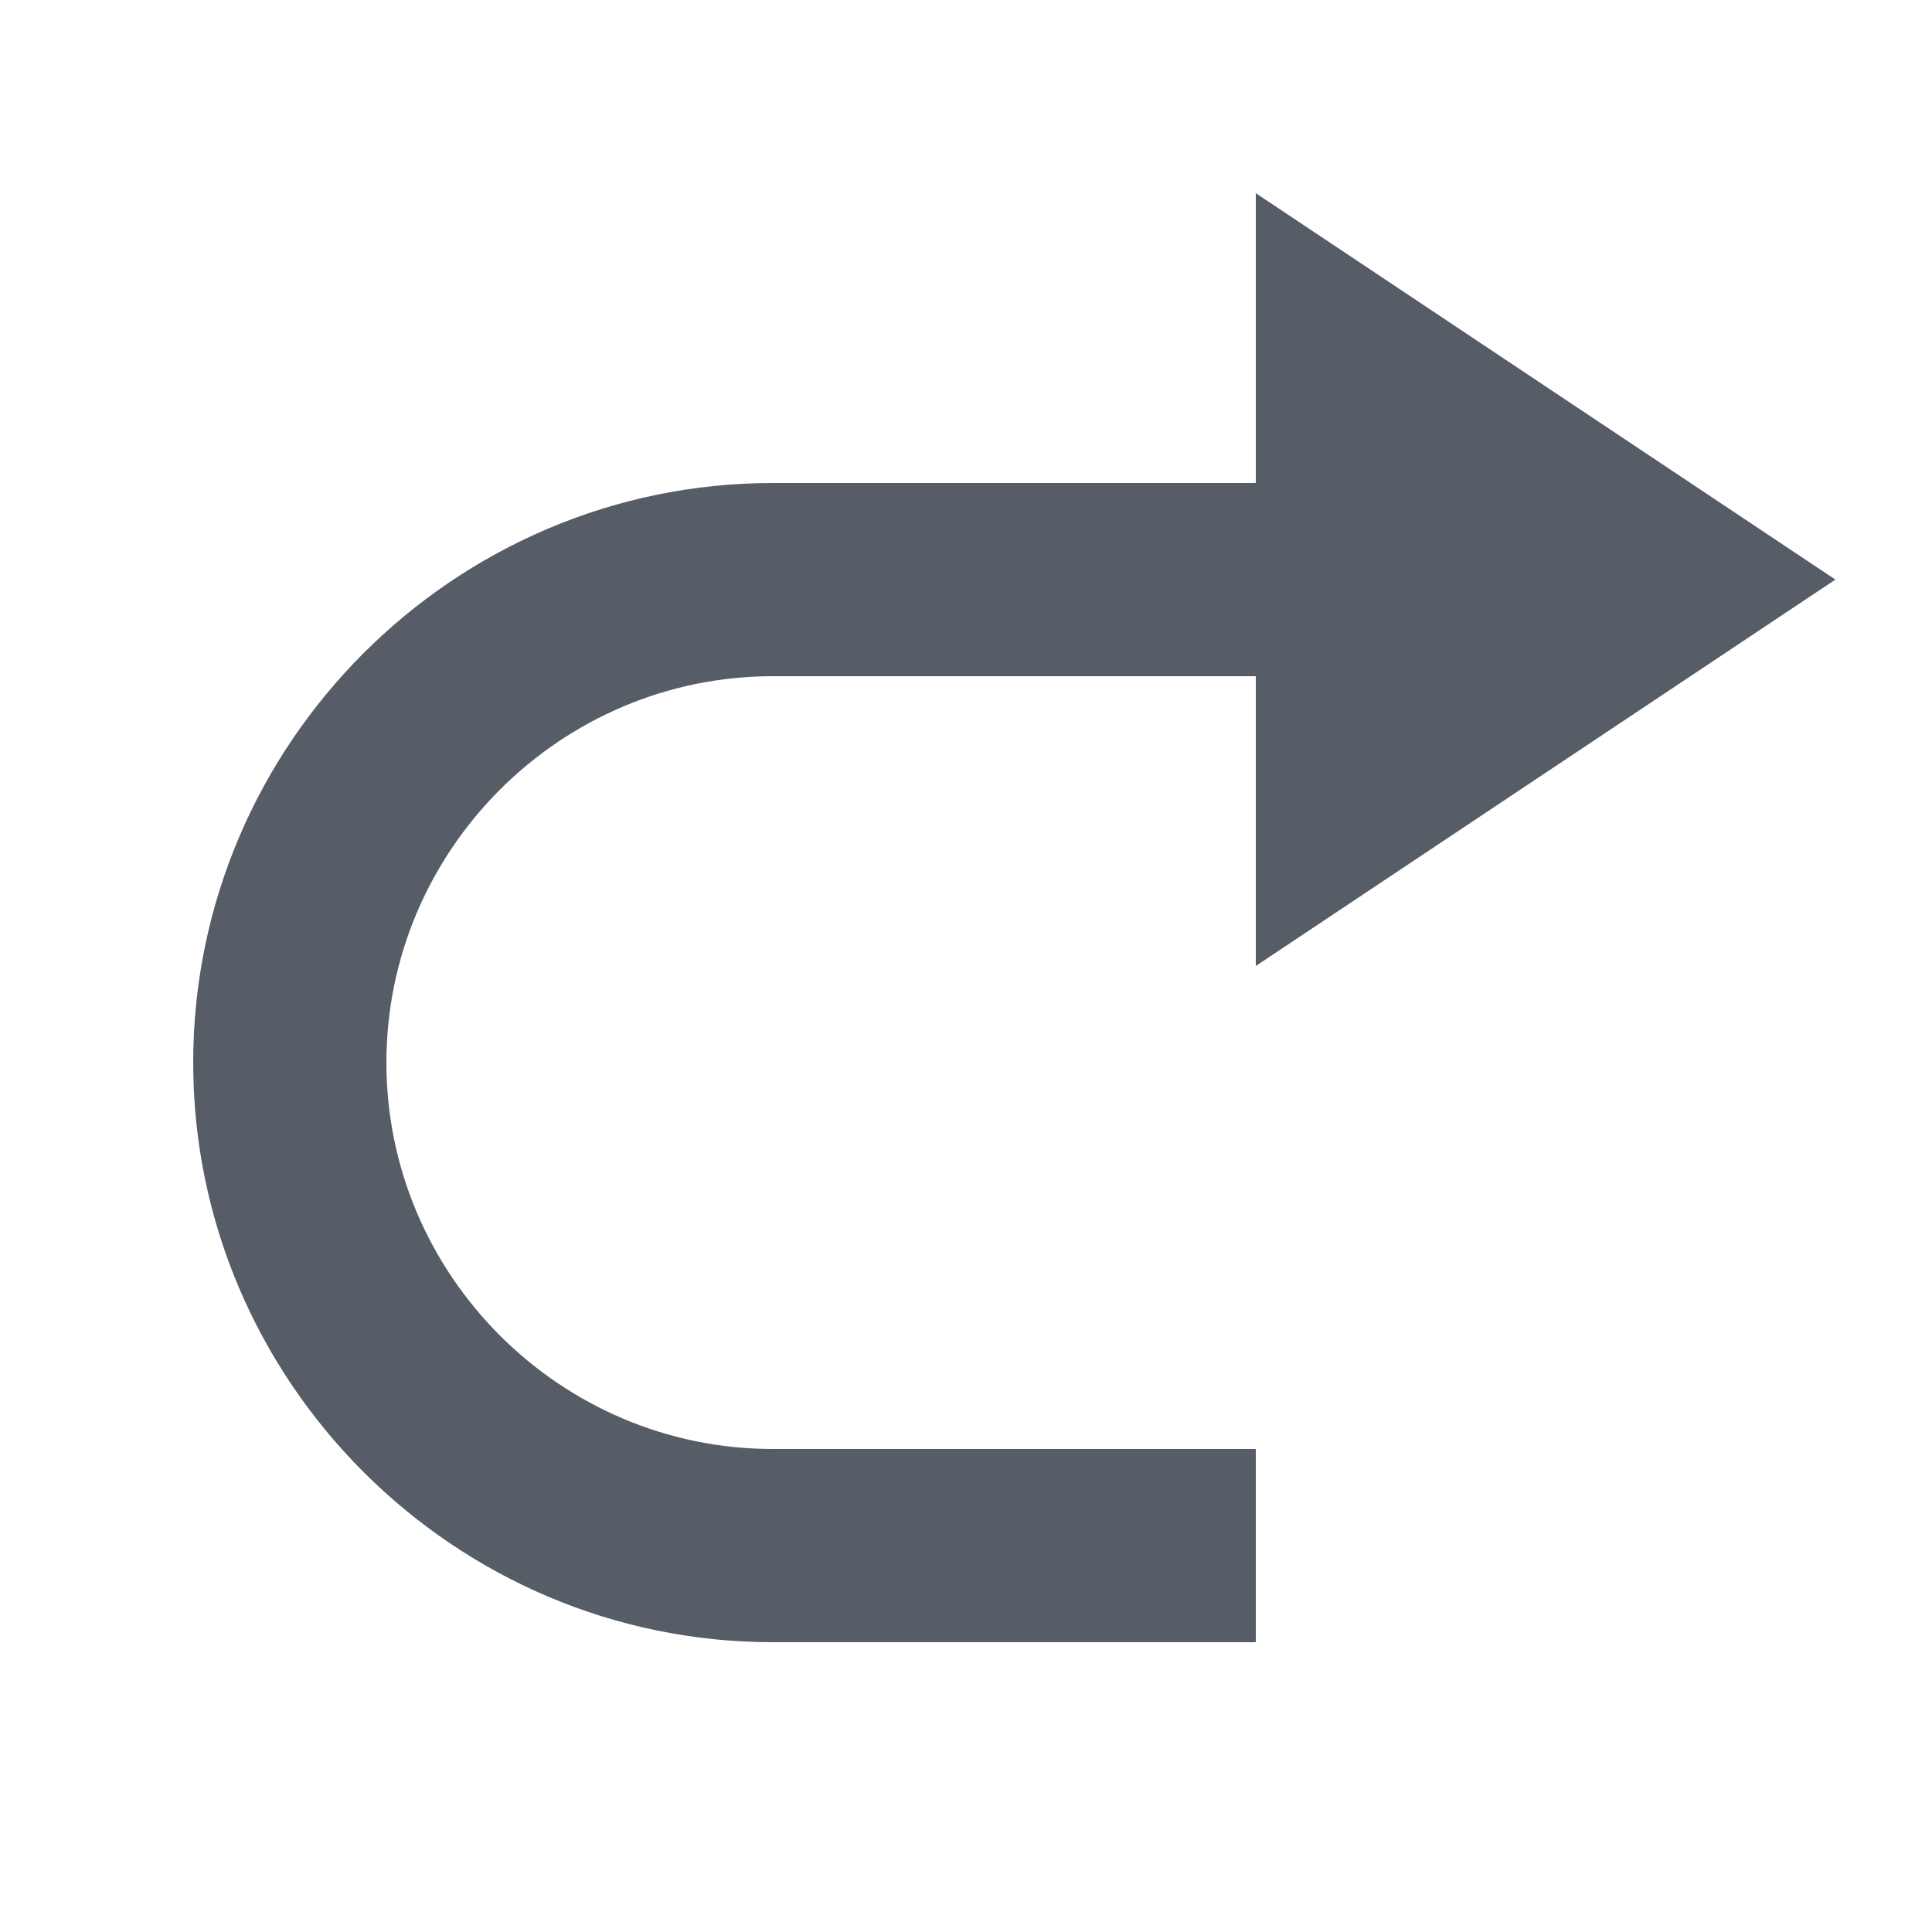
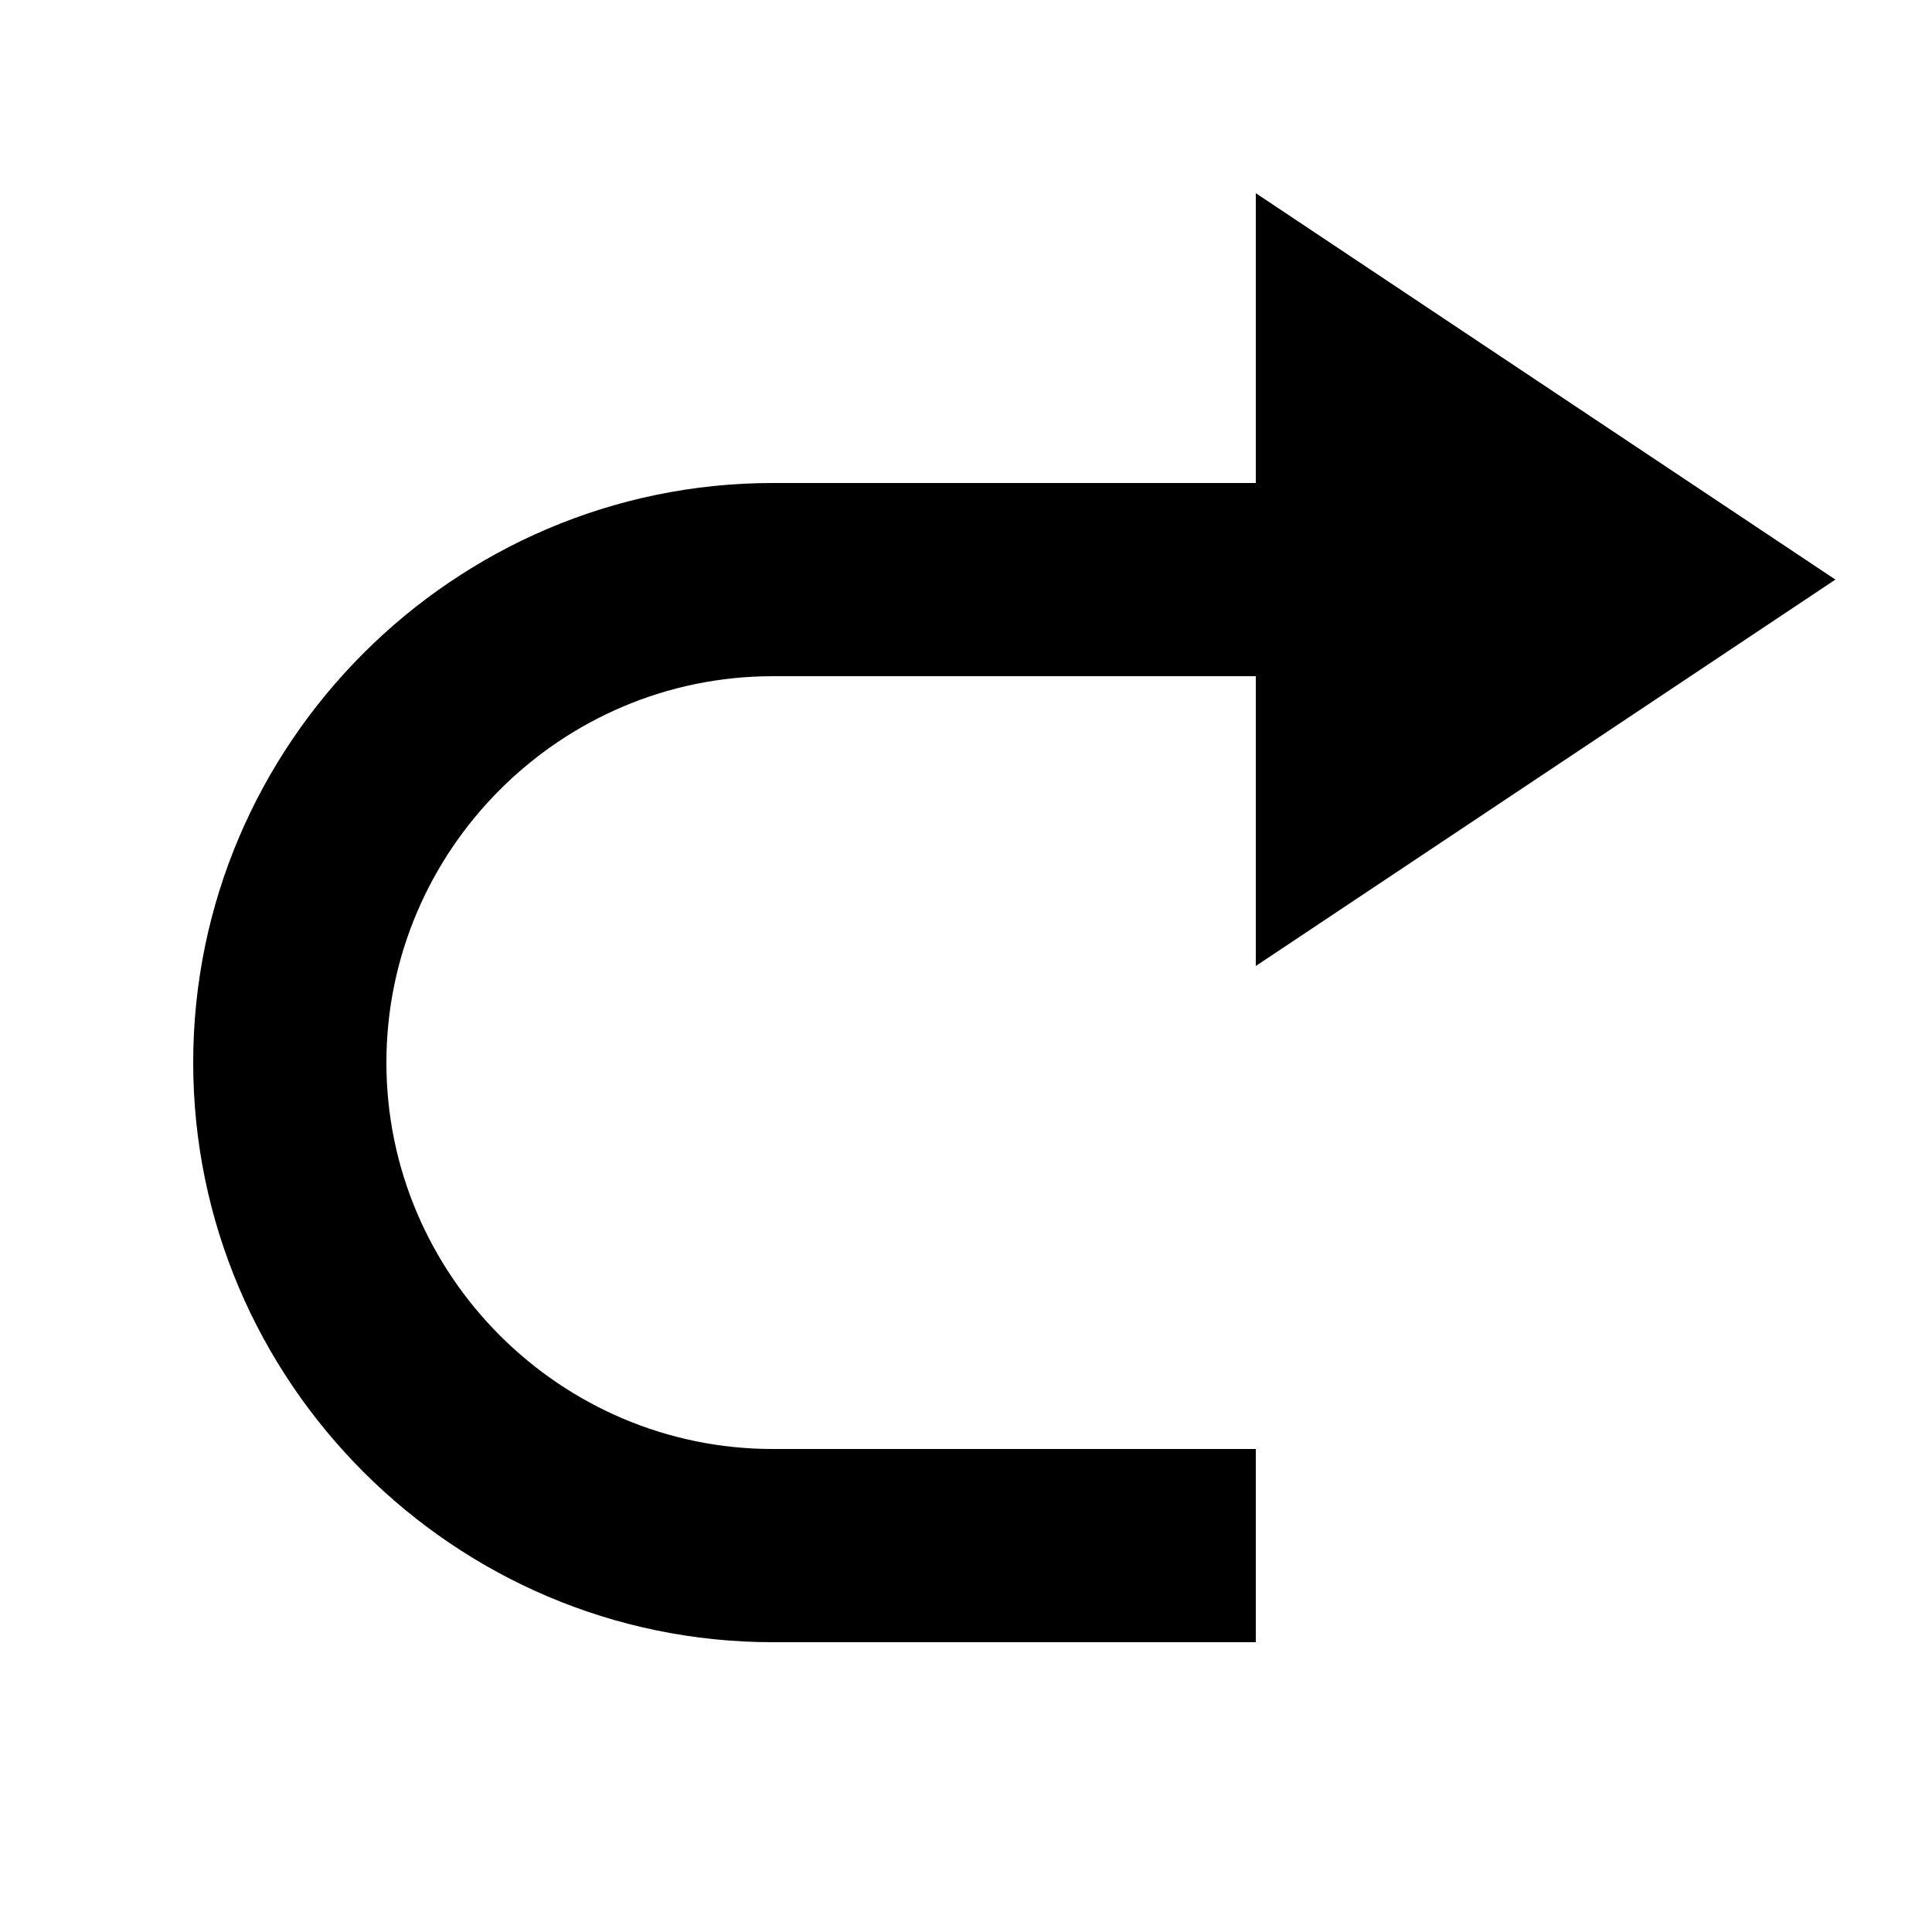
- <svg xmlns="http://www.w3.org/2000/svg" id="Layer_1" viewBox="0 0 20 20">
+ <svg xmlns="http://www.w3.org/2000/svg" viewBox="0 0 20 20">
  <rect x="0" fill="none" width="20" height="20" />
  <g>
-     <style>.st0{fill:#565D66;}</style>
-     <path class="st0" d="M8 5h5V2l6 4-6 4V7H8c-2.2 0-4 1.8-4 4s1.8 4 4 4h5v2H8c-3.3 0-6-2.7-6-6s2.7-6 6-6z" />
+     <path d="M8 5h5V2l6 4-6 4V7H8c-2.2 0-4 1.8-4 4s1.8 4 4 4h5v2H8c-3.3 0-6-2.7-6-6s2.7-6 6-6z" />
  </g>
</svg>
